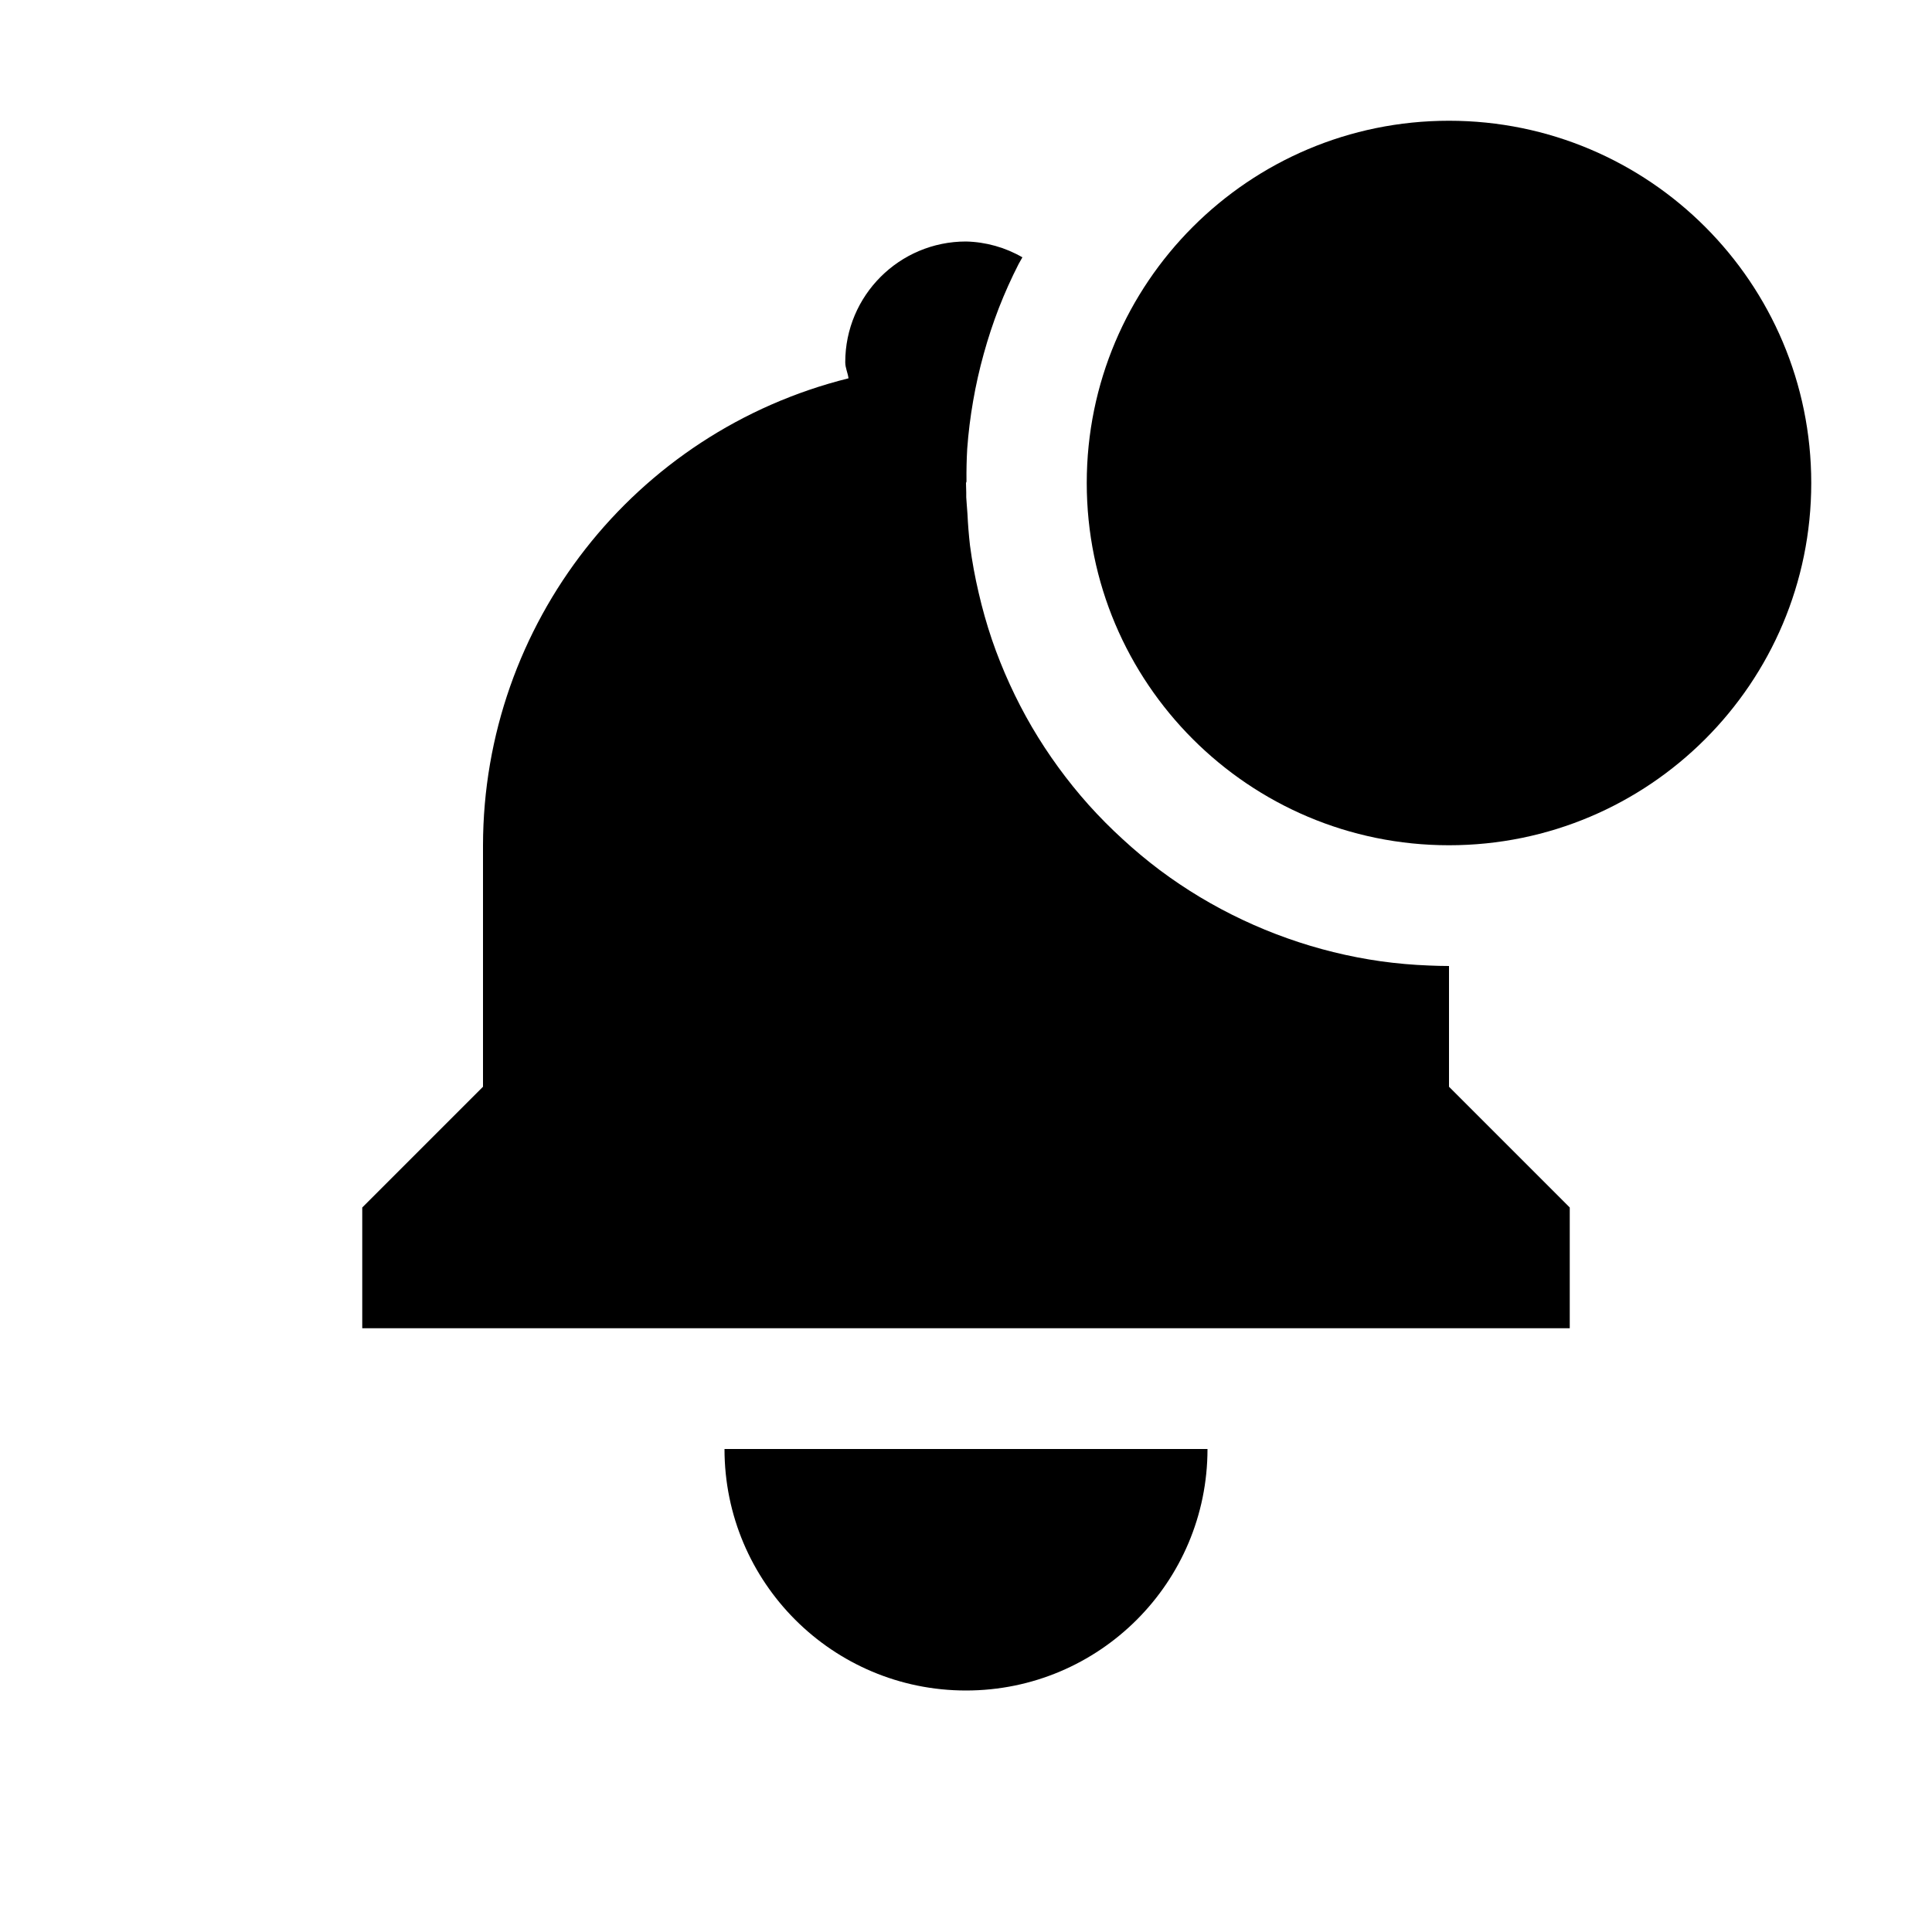
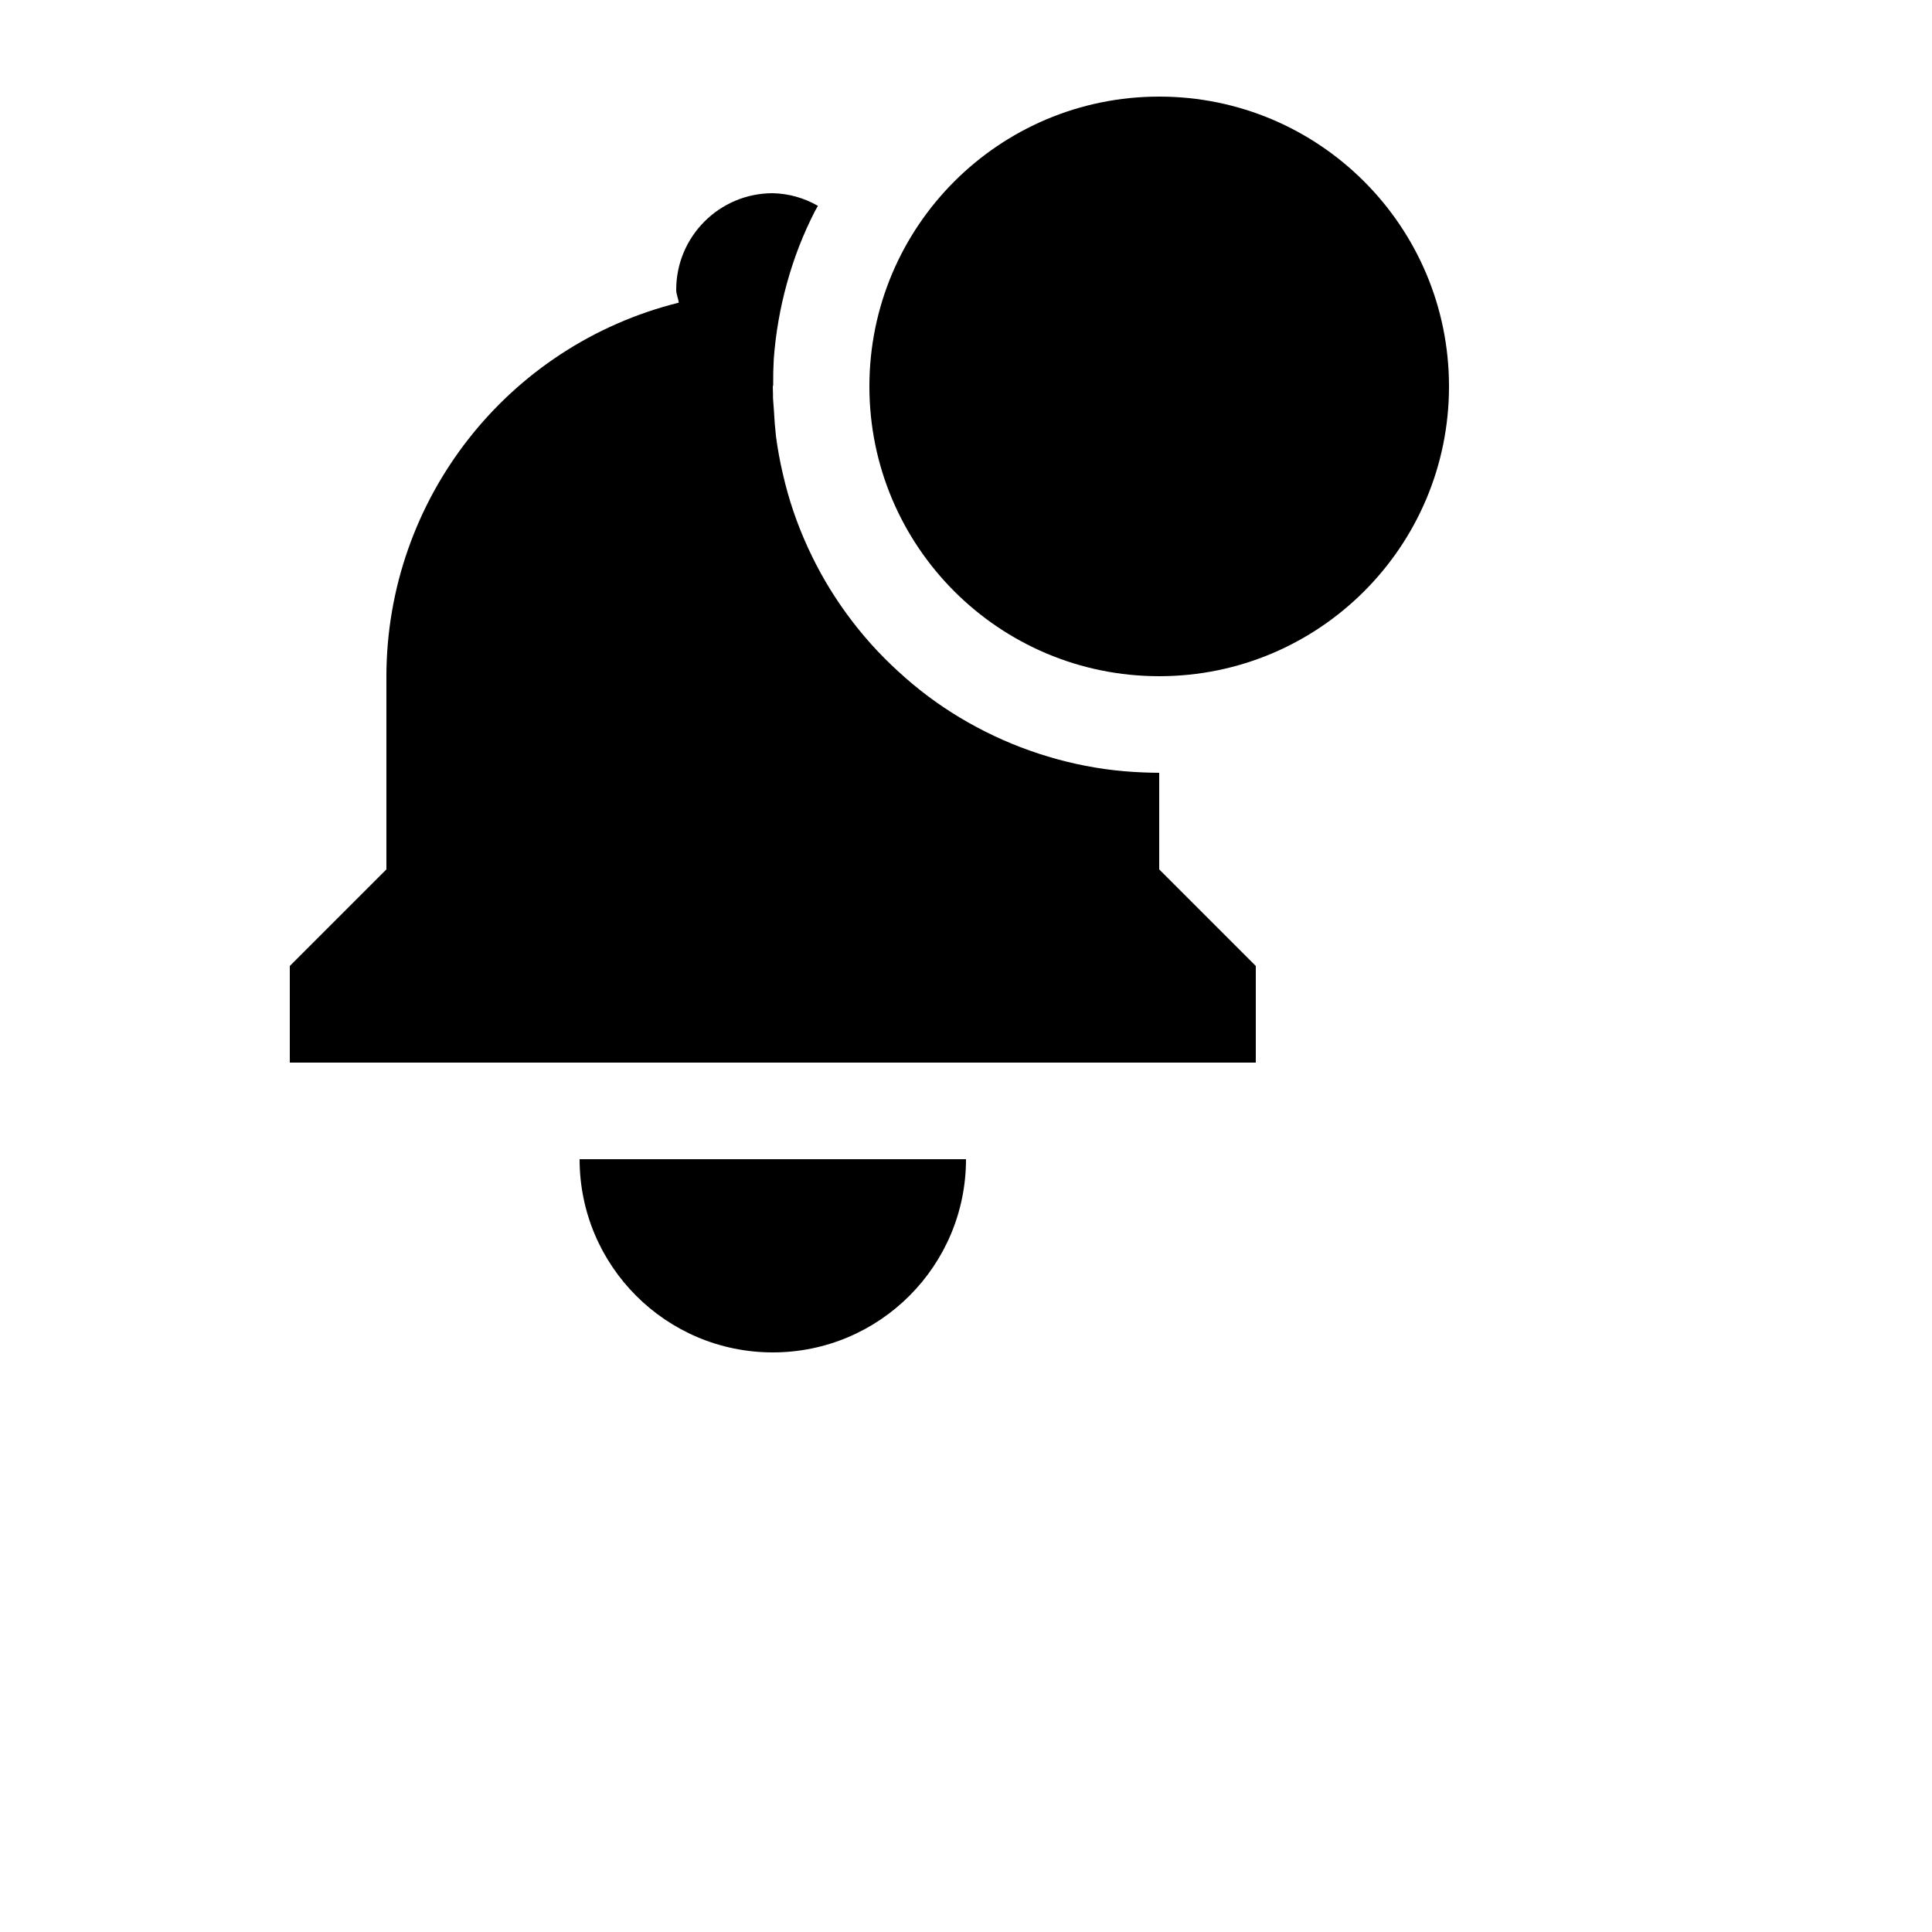
- <svg xmlns="http://www.w3.org/2000/svg" width="16" height="16" version="1.1">
+ <svg xmlns="http://www.w3.org/2000/svg" width="20" height="20" version="1.1">
  <path d="m8 2a1 1 0 0 0-1 1c0 0.047 0.021 0.087 0.027 0.133a3.992 3.992 0 0 0-3.027 3.867v2l-1 1v1h10v-1l-1-1v-1a4 4 0 0 1-0.166-0.004 4 4 0 0 1-0.398-0.035 4 4 0 0 1-0.393-0.076 4 4 0 0 1-0.383-0.115 4 4 0 0 1-0.369-0.152 4 4 0 0 1-0.354-0.189 4 4 0 0 1-0.332-0.223 4 4 0 0 1-0.307-0.256 4 4 0 0 1-0.281-0.283 4 4 0 0 1-0.252-0.312 4 4 0 0 1-0.219-0.334 4 4 0 0 1-0.184-0.355 4 4 0 0 1-0.148-0.371 4 4 0 0 1-0.109-0.385 4 4 0 0 1-0.072-0.393 4 4 0 0 1-0.021-0.262 3 3 0 0 1-0.006-0.08 4 4 0 0 1-0.004-0.057 4 4 0 0 1 0-0.041 3 3 0 0 1-0.002-0.076c0-0.005 0.004-0.009 0.004-0.014a4 4 0 0 1 0.006-0.27 4 4 0 0 1 0.049-0.396 4 4 0 0 1 0.088-0.391 4 4 0 0 1 0.125-0.379 4 4 0 0 1 0.164-0.365 4 4 0 0 1 0.031-0.055 0.978 0.978 0 0 0-0.467-0.131zm-2 10a2 2 0 0 0 4 0z" />
  <path d="m12 1a3 3 0 1 0 0 6 3 3 0 0 0 0-6z" fill-rule="evenodd" />
</svg>
